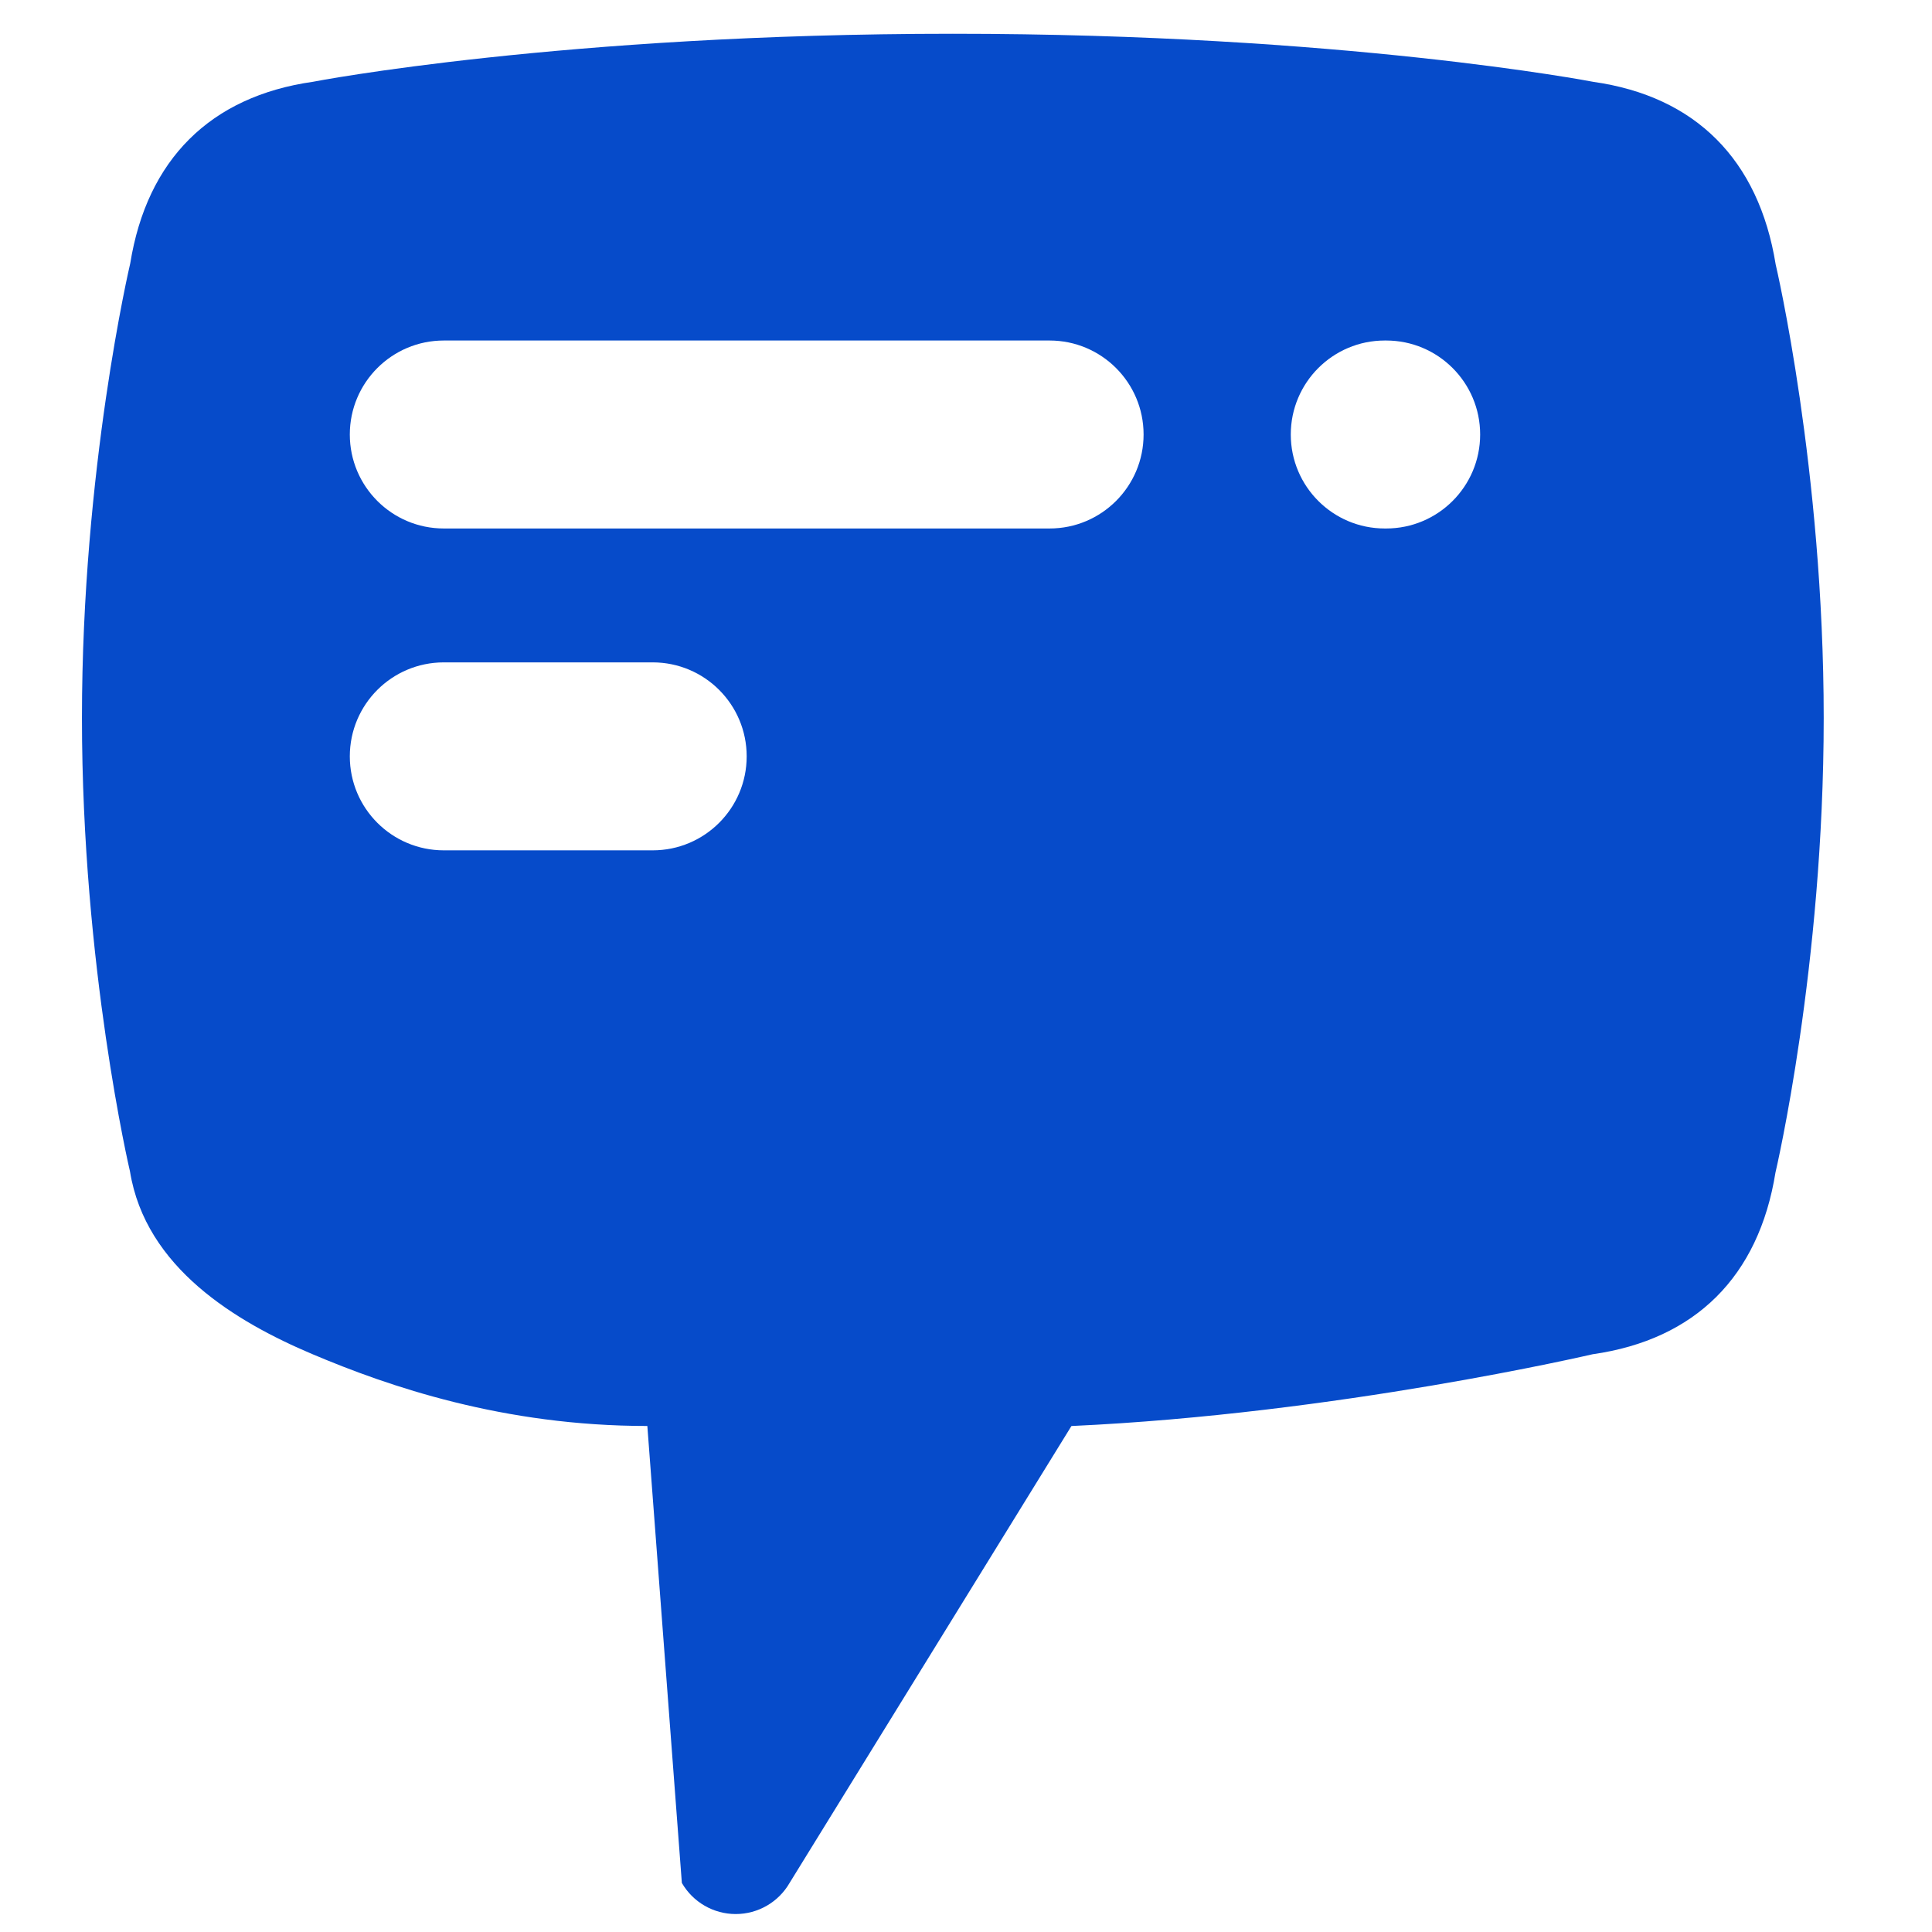
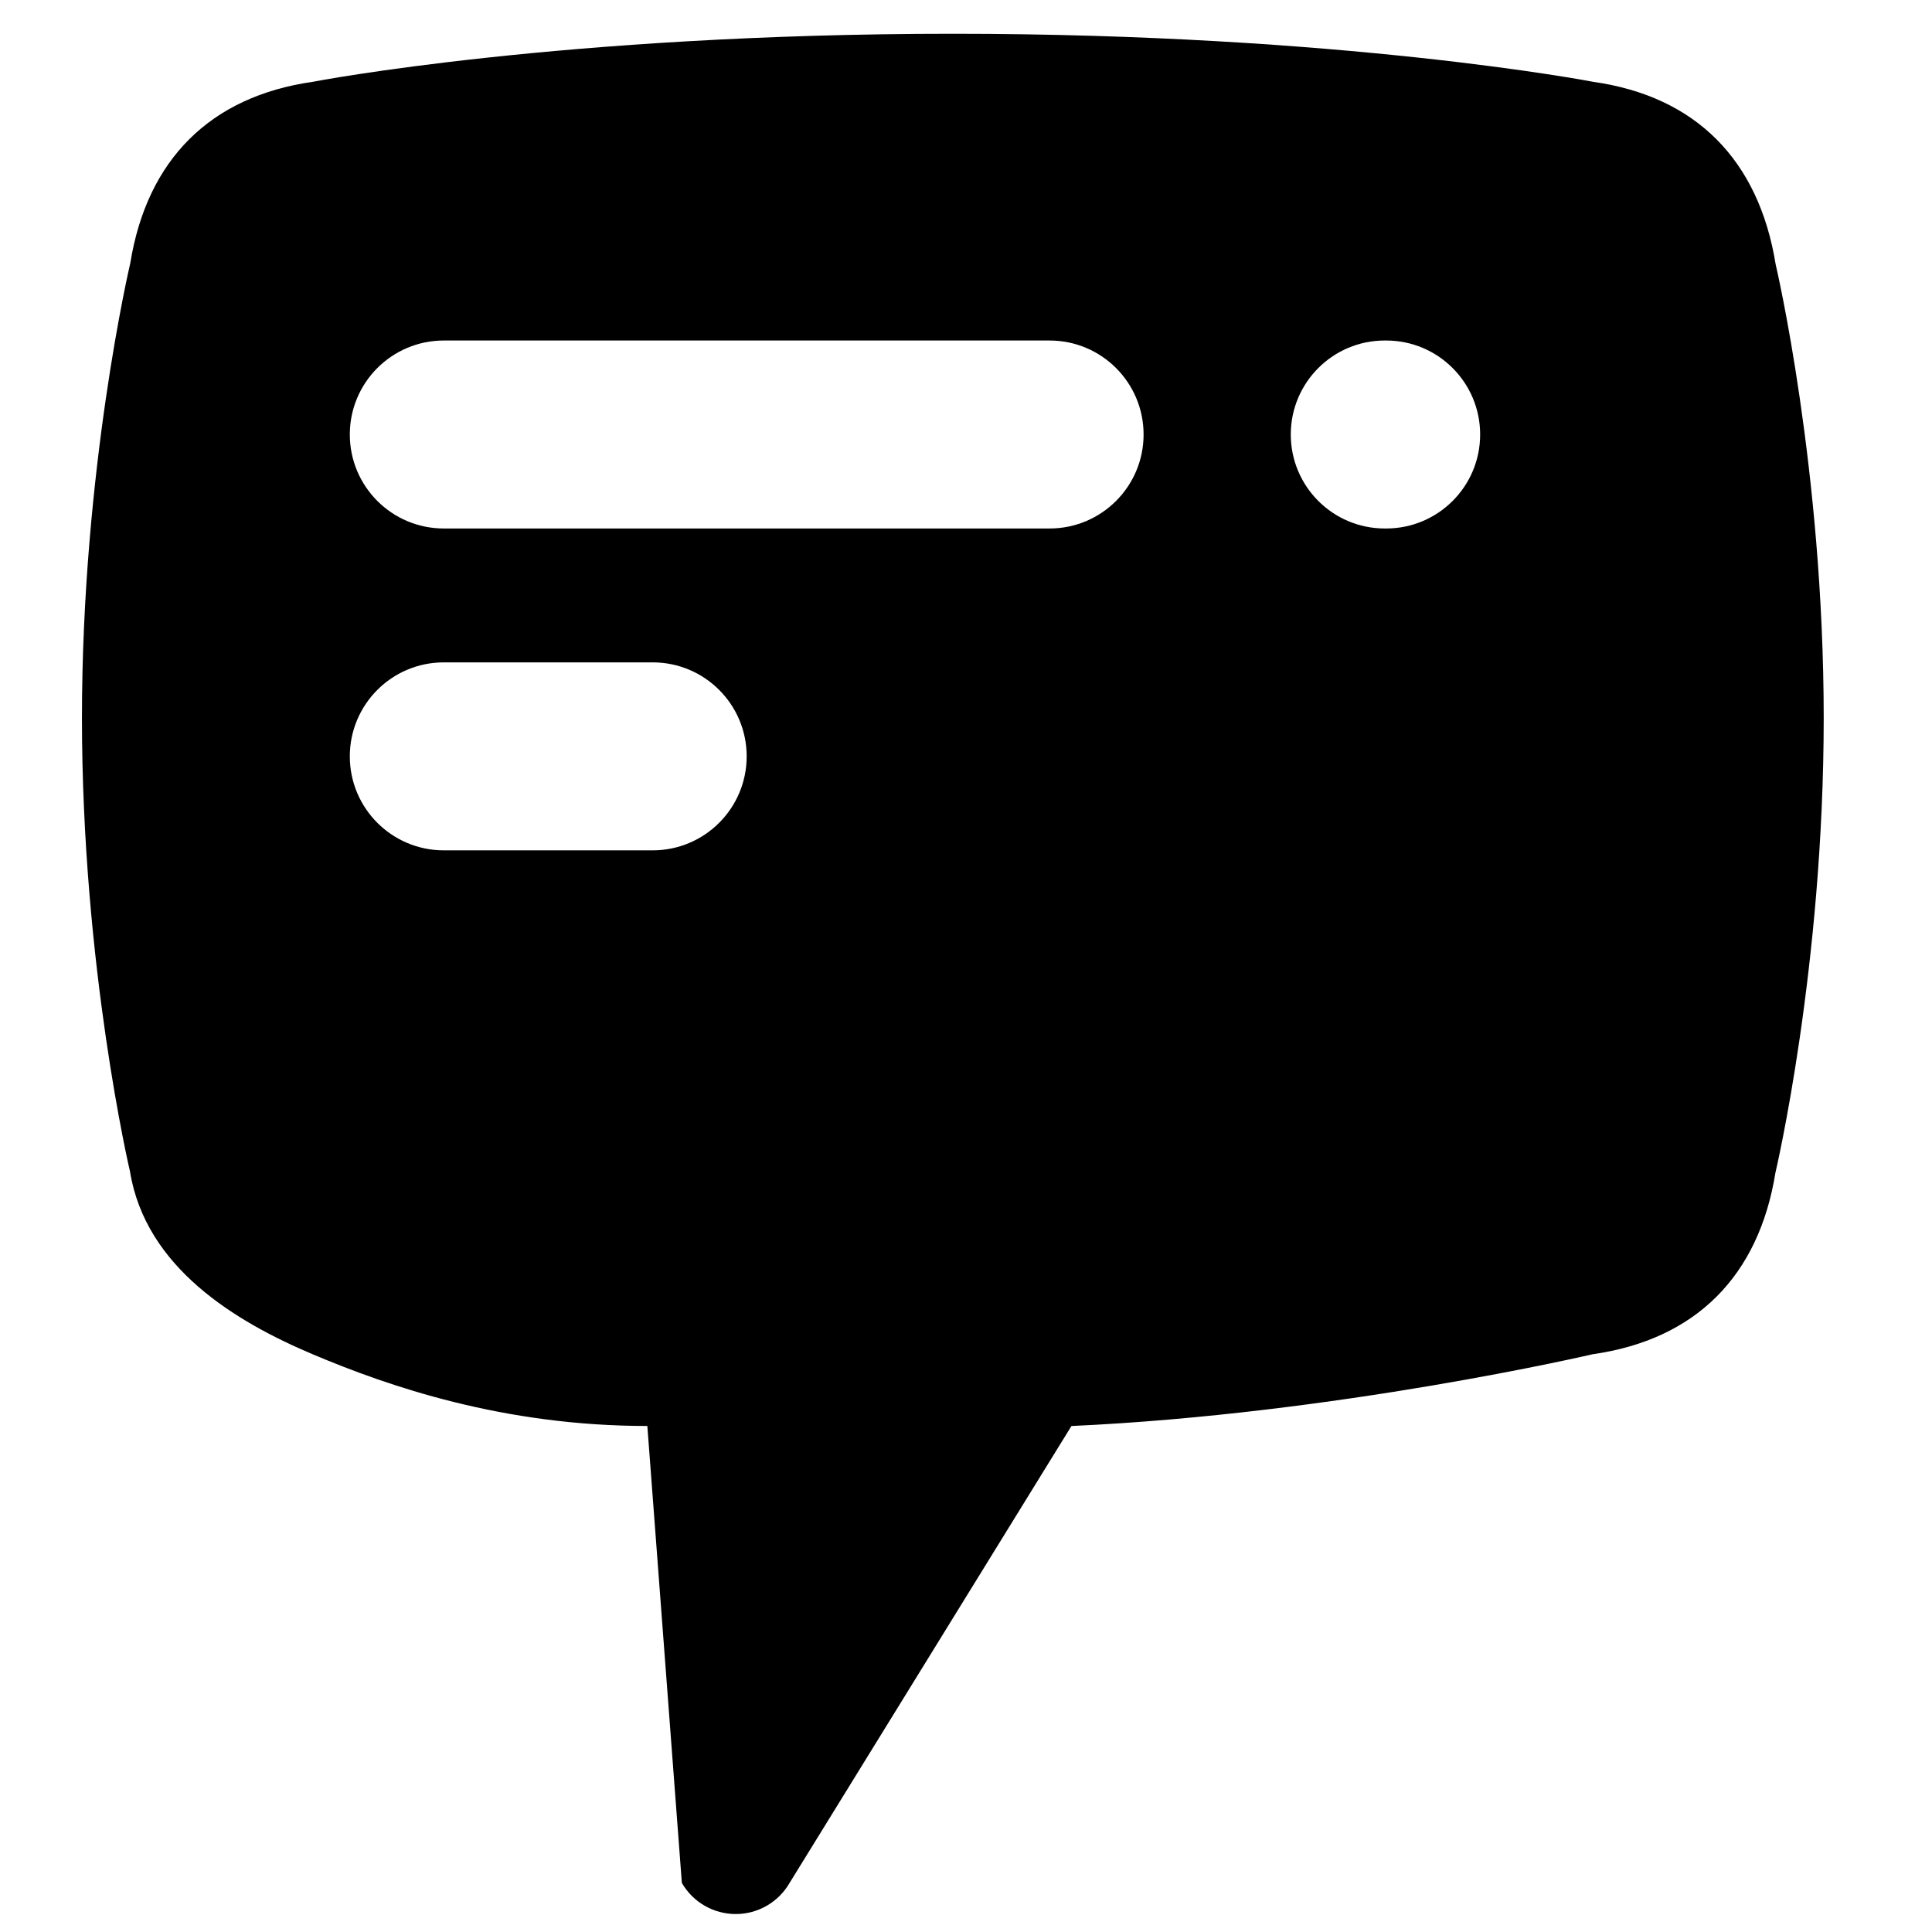
<svg xmlns="http://www.w3.org/2000/svg" width="96" height="96" viewBox="0 0 96 96">
-   <path fill="#064BCA" fill-rule="evenodd" d="M79.177 4.068c5.067.719 8.214 3.86 9.056 9.076.013.045 2.386 10.182 2.386 22.532s-2.373 22.487-2.397 22.587c-.831 5.162-3.978 8.303-9.085 9.029-.067.014-12.71 2.965-25.898 3.566L39.234 93.562a3.09 3.09 0 0 1-5.353 0l-1.715-22.706c-7.15.002-12.863-1.968-16.65-3.572-3.789-1.603-8.283-4.29-9.057-9.076-.013-.045-2.387-10.182-2.387-22.532S6.446 13.19 6.471 13.09c.831-5.16 3.977-8.302 9.084-9.027.082-.019 12.426-2.385 31.79-2.385 19.366 0 31.71 2.366 31.832 2.39zM22.052 16.92a4.67 4.67 0 1 0 0 9.34h30.102a4.67 4.67 0 1 0 0-9.34H22.052zm46.756 0a4.67 4.67 0 0 0 0 9.34h.07a4.67 4.67 0 0 0 0-9.34h-.07zM22.052 32.913a4.67 4.67 0 1 0 0 9.34h10.38a4.67 4.67 0 0 0 0-9.34h-10.38z" />
+   <path fill="currentColor" fill-rule="evenodd" d="M79.177 4.068c5.067.719 8.214 3.86 9.056 9.076.013.045 2.386 10.182 2.386 22.532s-2.373 22.487-2.397 22.587c-.831 5.162-3.978 8.303-9.085 9.029-.067.014-12.71 2.965-25.898 3.566L39.234 93.562a3.09 3.09 0 0 1-5.353 0l-1.715-22.706c-7.15.002-12.863-1.968-16.65-3.572-3.789-1.603-8.283-4.29-9.057-9.076-.013-.045-2.387-10.182-2.387-22.532S6.446 13.19 6.471 13.09c.831-5.16 3.977-8.302 9.084-9.027.082-.019 12.426-2.385 31.79-2.385 19.366 0 31.71 2.366 31.832 2.39zM22.052 16.92a4.67 4.67 0 1 0 0 9.34h30.102a4.67 4.67 0 1 0 0-9.34H22.052zm46.756 0a4.67 4.67 0 0 0 0 9.34h.07a4.67 4.67 0 0 0 0-9.34h-.07zM22.052 32.913a4.67 4.67 0 1 0 0 9.34h10.38a4.67 4.67 0 0 0 0-9.34h-10.38z" />
</svg>
